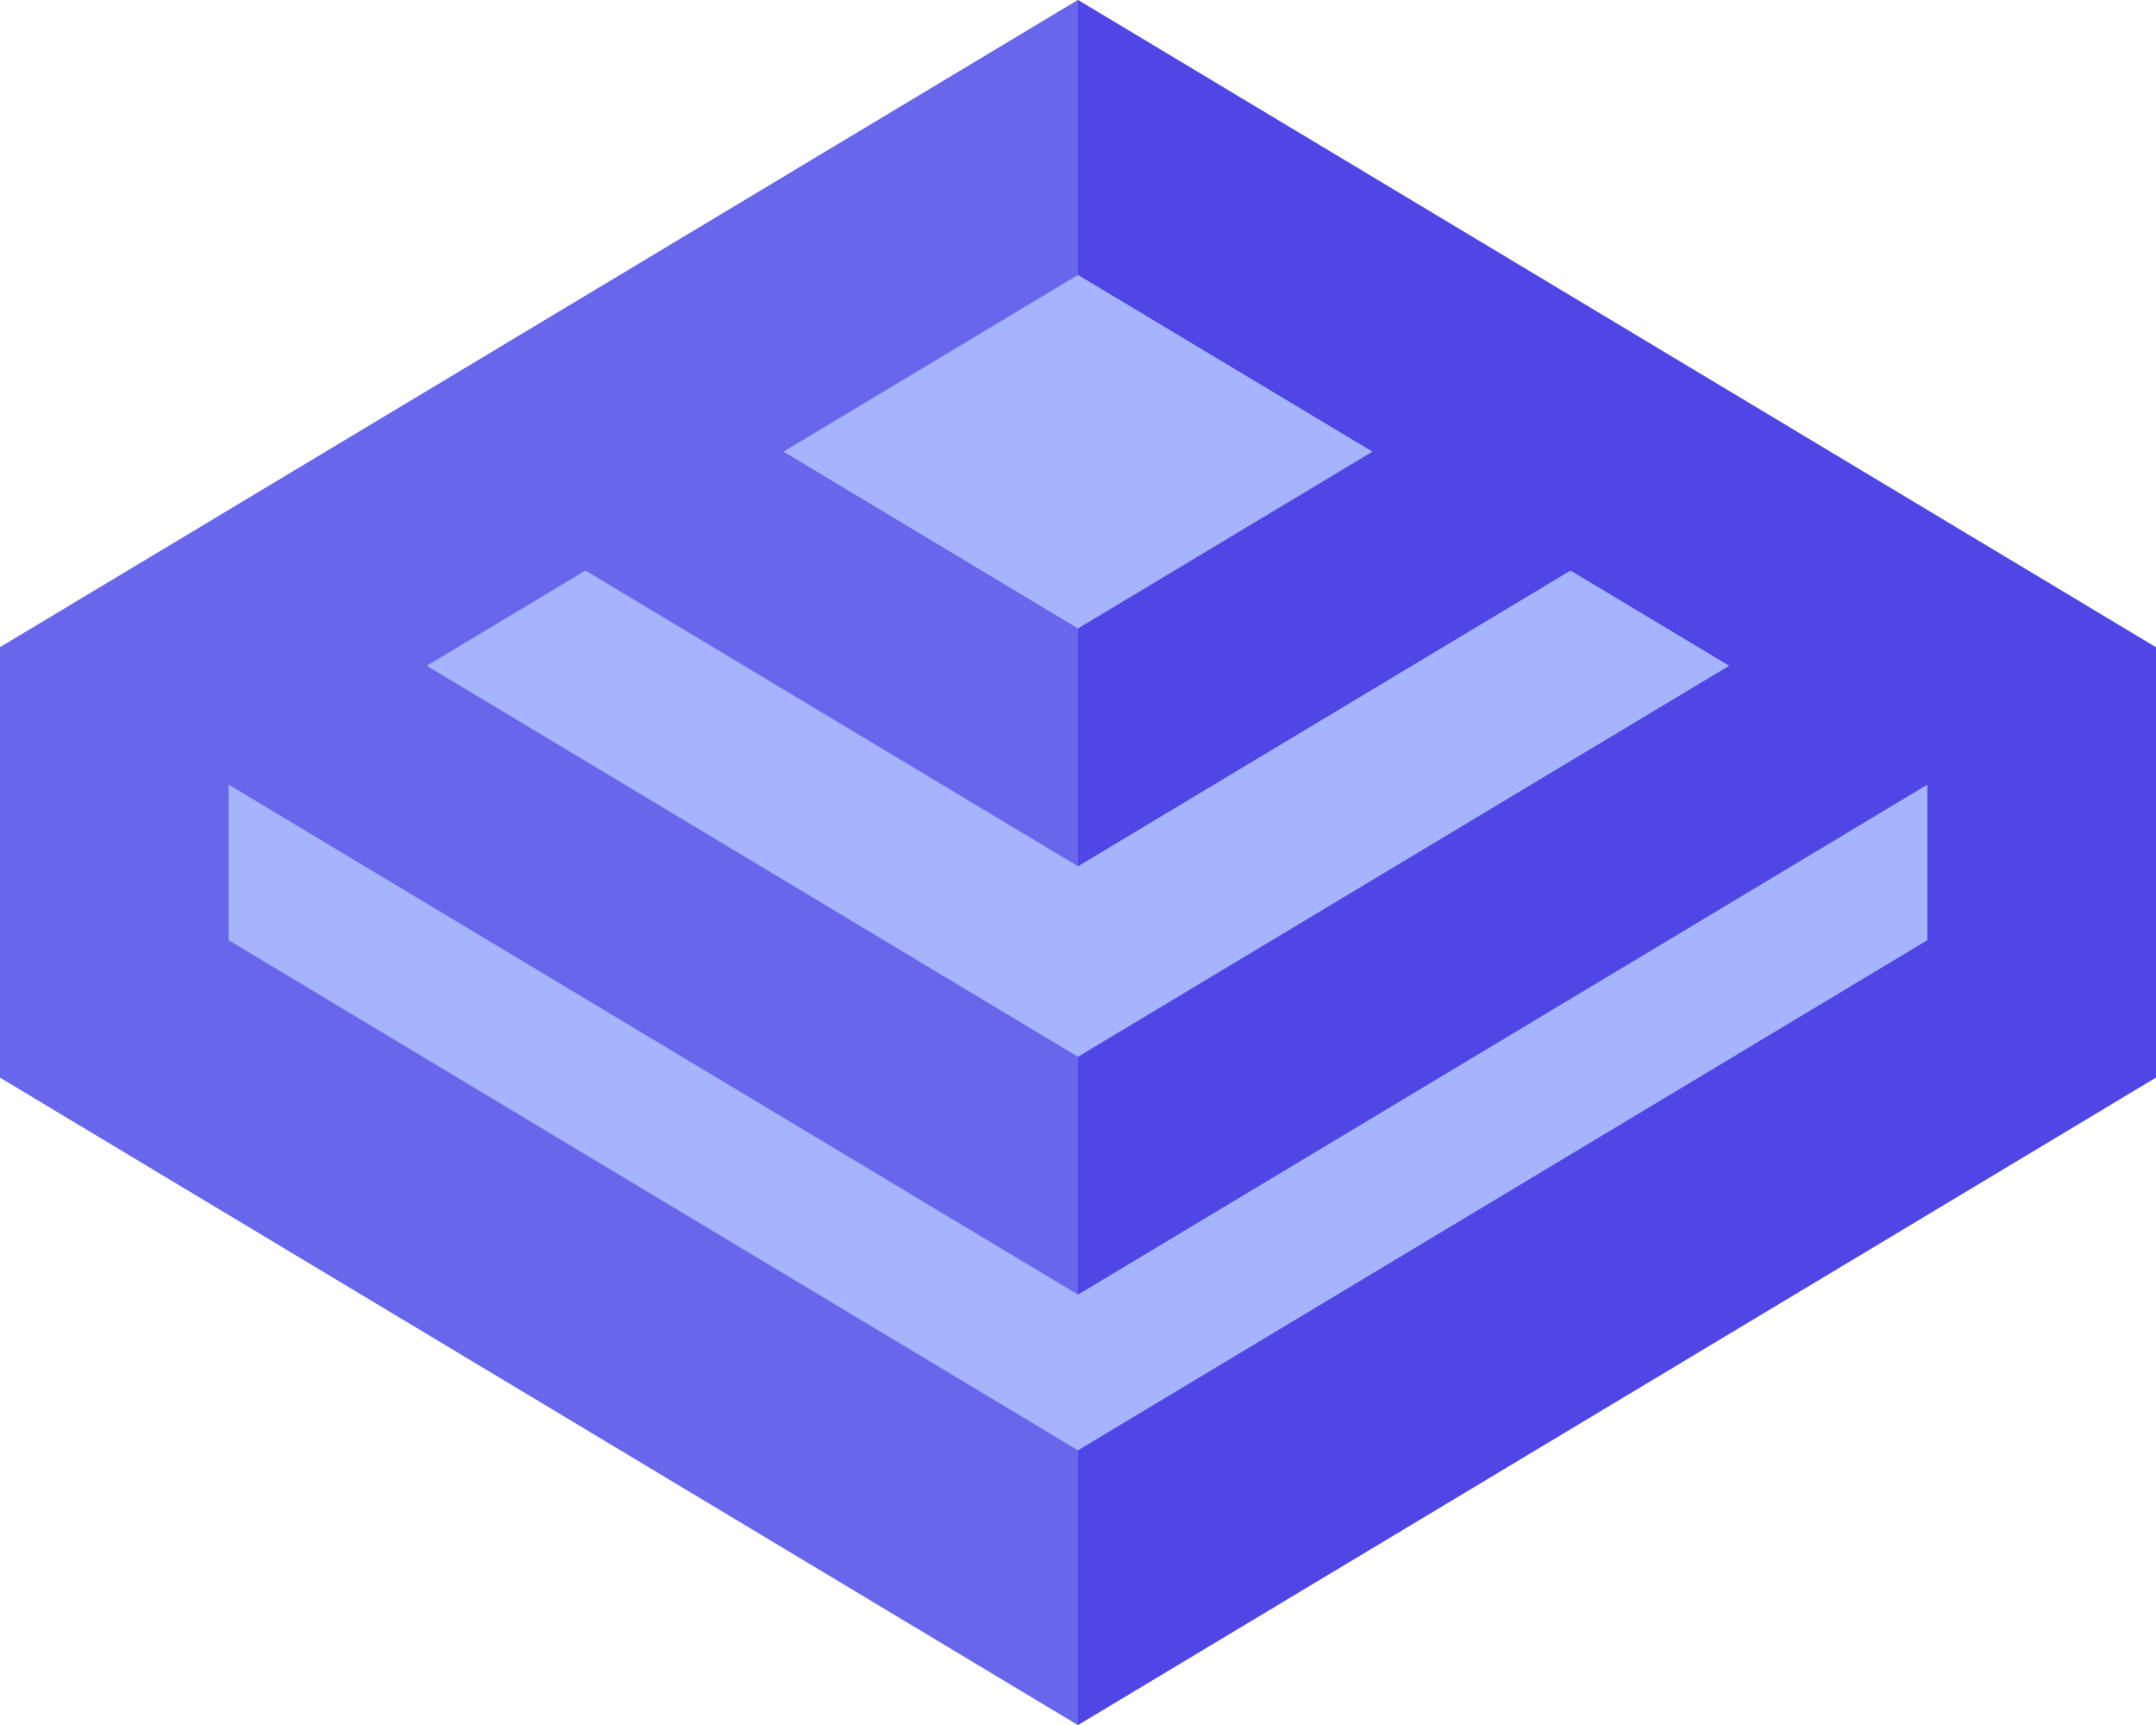
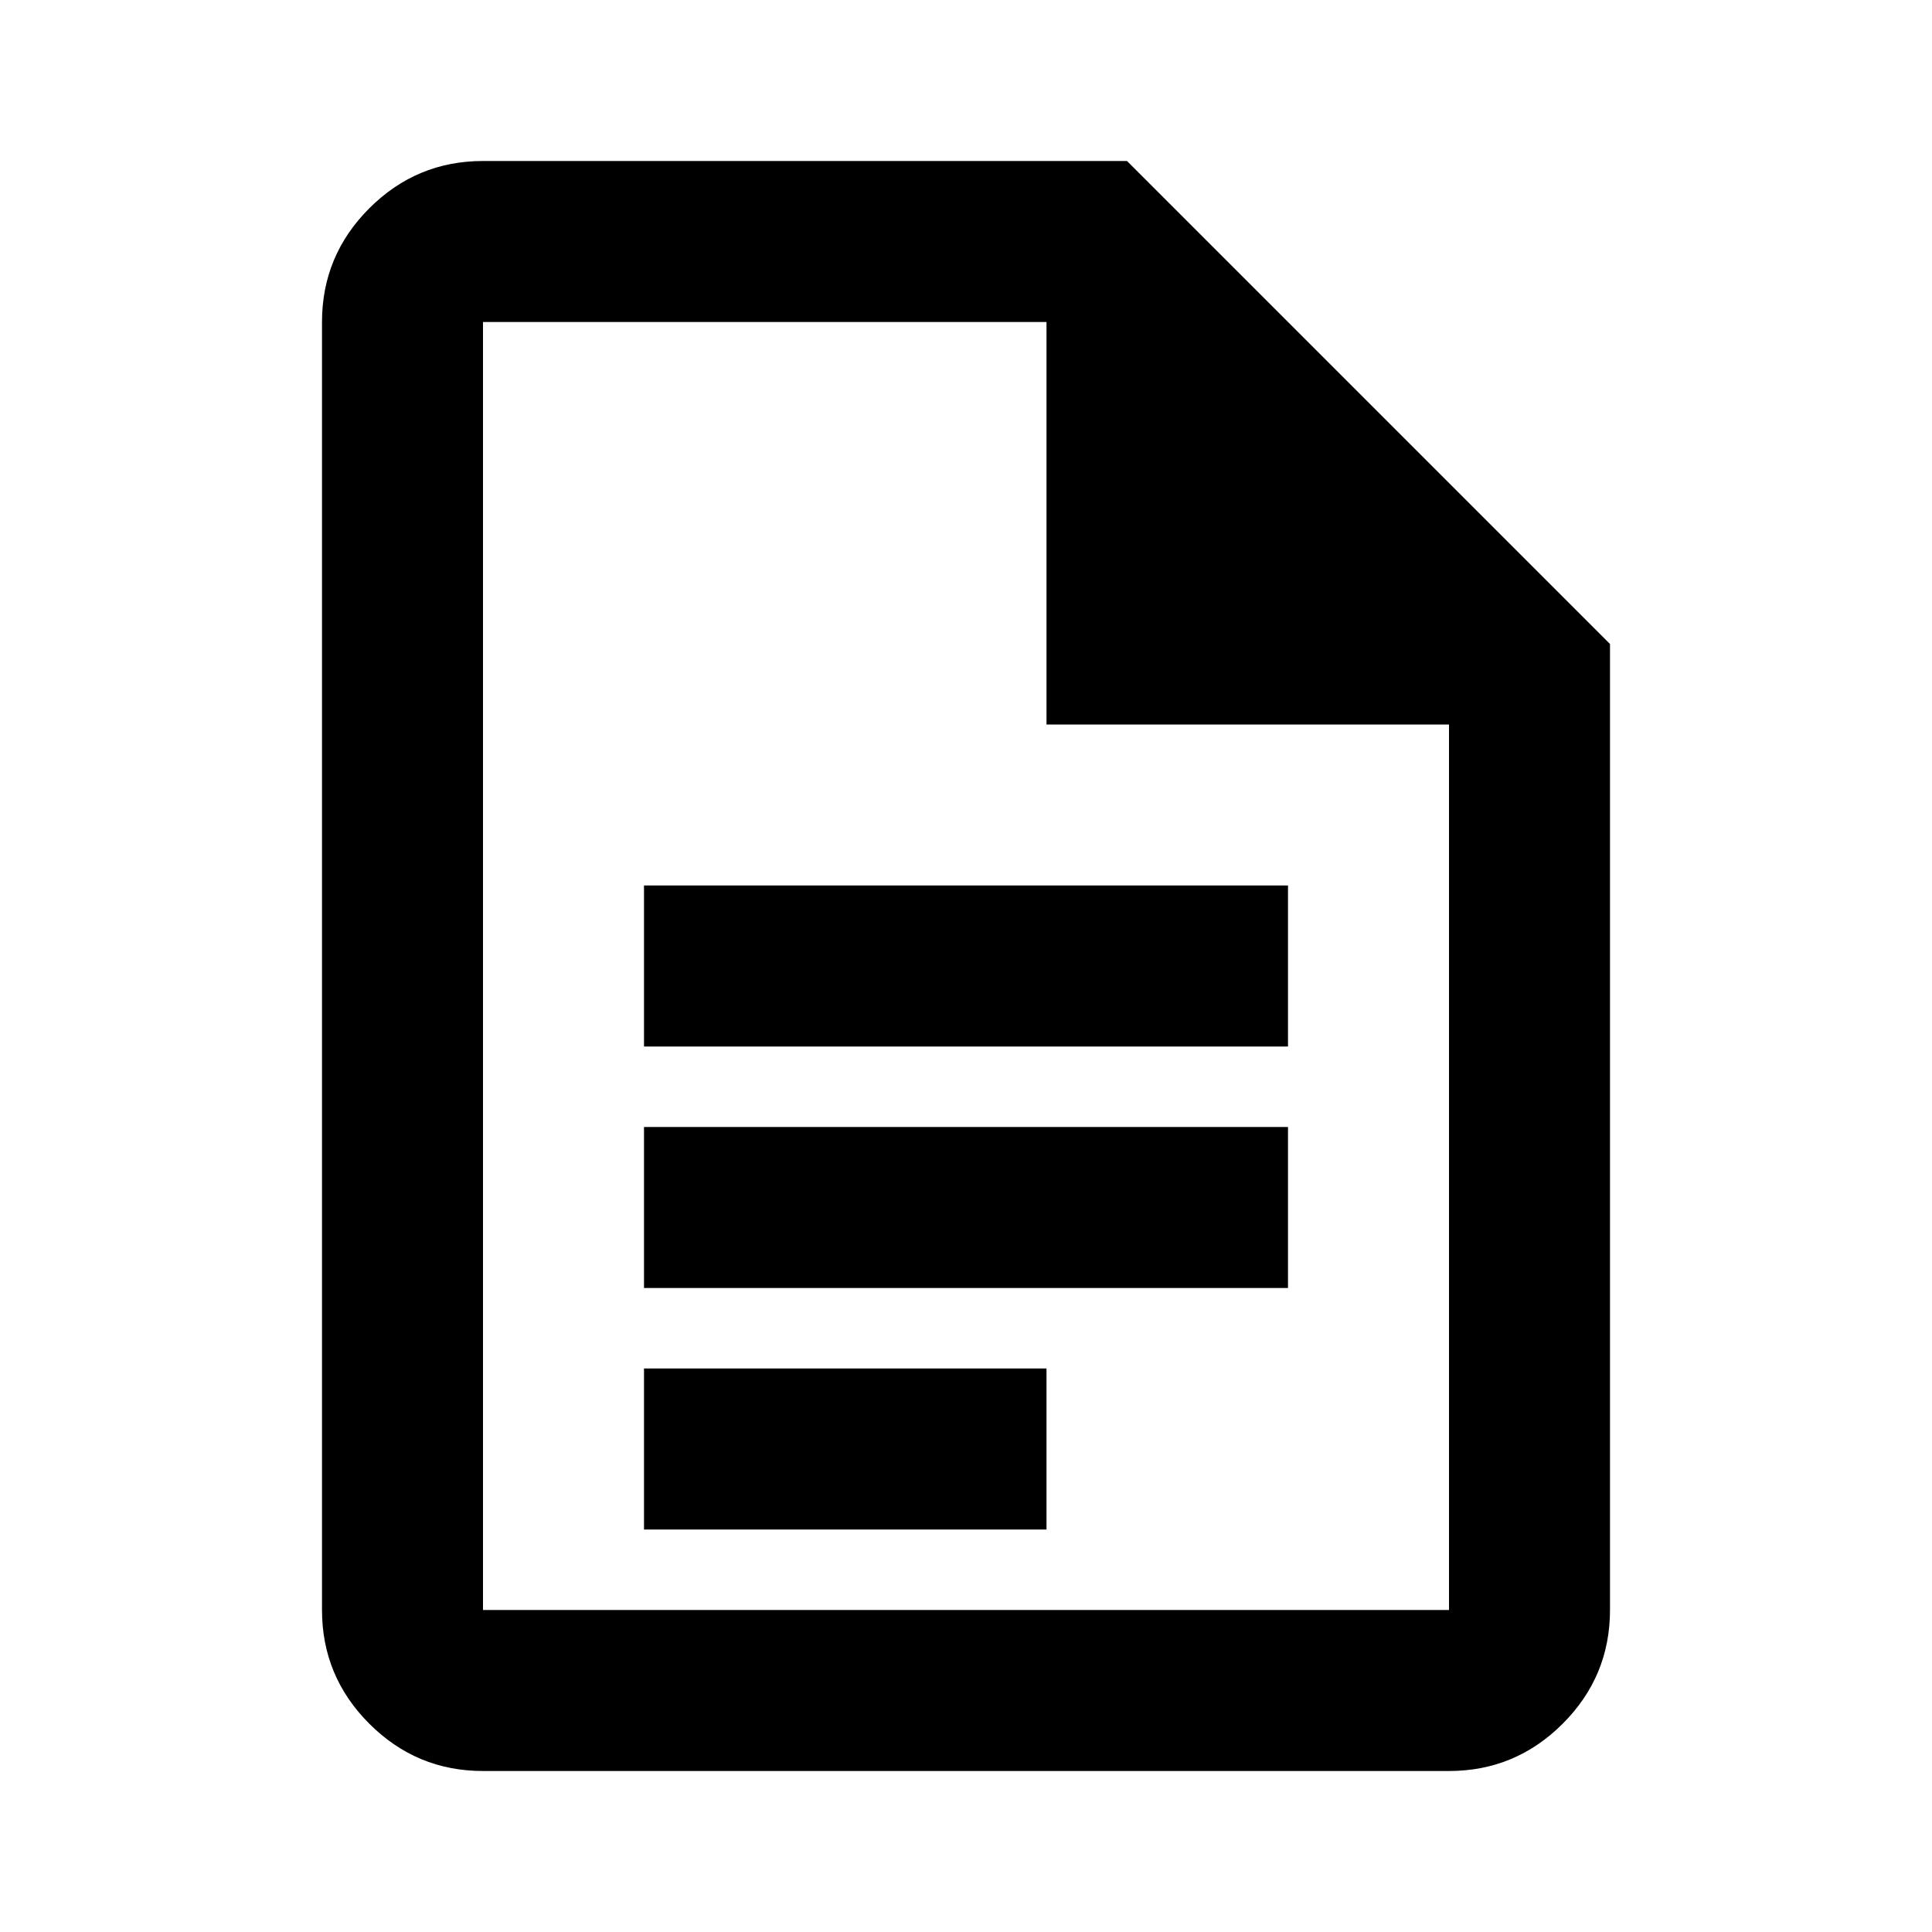
- <svg xmlns="http://www.w3.org/2000/svg" id="logo-39" width="50" height="40" viewBox="0 0 50 40" fill="none">
-   <path d="M25 0L50 15.01V24.986L25 40L0 24.986V15.01L25 0Z" fill="#A5B4FC" class="ccompli2" />
-   <path fill-rule="evenodd" clip-rule="evenodd" d="M0 15.01L25 0L50 15.01V24.986L25 40L0 24.986V15.01ZM25 33.631L44.697 21.802V18.195L44.696 18.195L25 30.02L5.304 18.195L5.303 18.195V21.802L25 33.631ZM25 24.505L40.102 15.438L36.423 13.23L25 20.088L13.577 13.23L9.898 15.438L25 24.505ZM25 14.573L31.829 10.473L25 6.375L18.171 10.473L25 14.573Z" fill="#4F46E5" class="ccustom" />
-   <path d="M25 0L0 15.01V24.986L25 40L25 0Z" fill="#A5B4FC" class="ccompli2" fill-opacity="0.3" />
+ <svg xmlns="http://www.w3.org/2000/svg" height="24px" viewBox="0 -960 960 960" width="24px" fill="#00000">
+   <path d="M320-440h320v-80H320v80Zm0 120h320v-80H320v80Zm0 120h200v-80H320v80ZM240-80q-33 0-56.5-23.5T160-160v-640q0-33 23.5-56.5T240-880h320l240 240v480q0 33-23.5 56.5T720-80H240Zm280-520v-200H240v640h480v-440H520ZM240-800v200-200 640-640Z" />
</svg>
